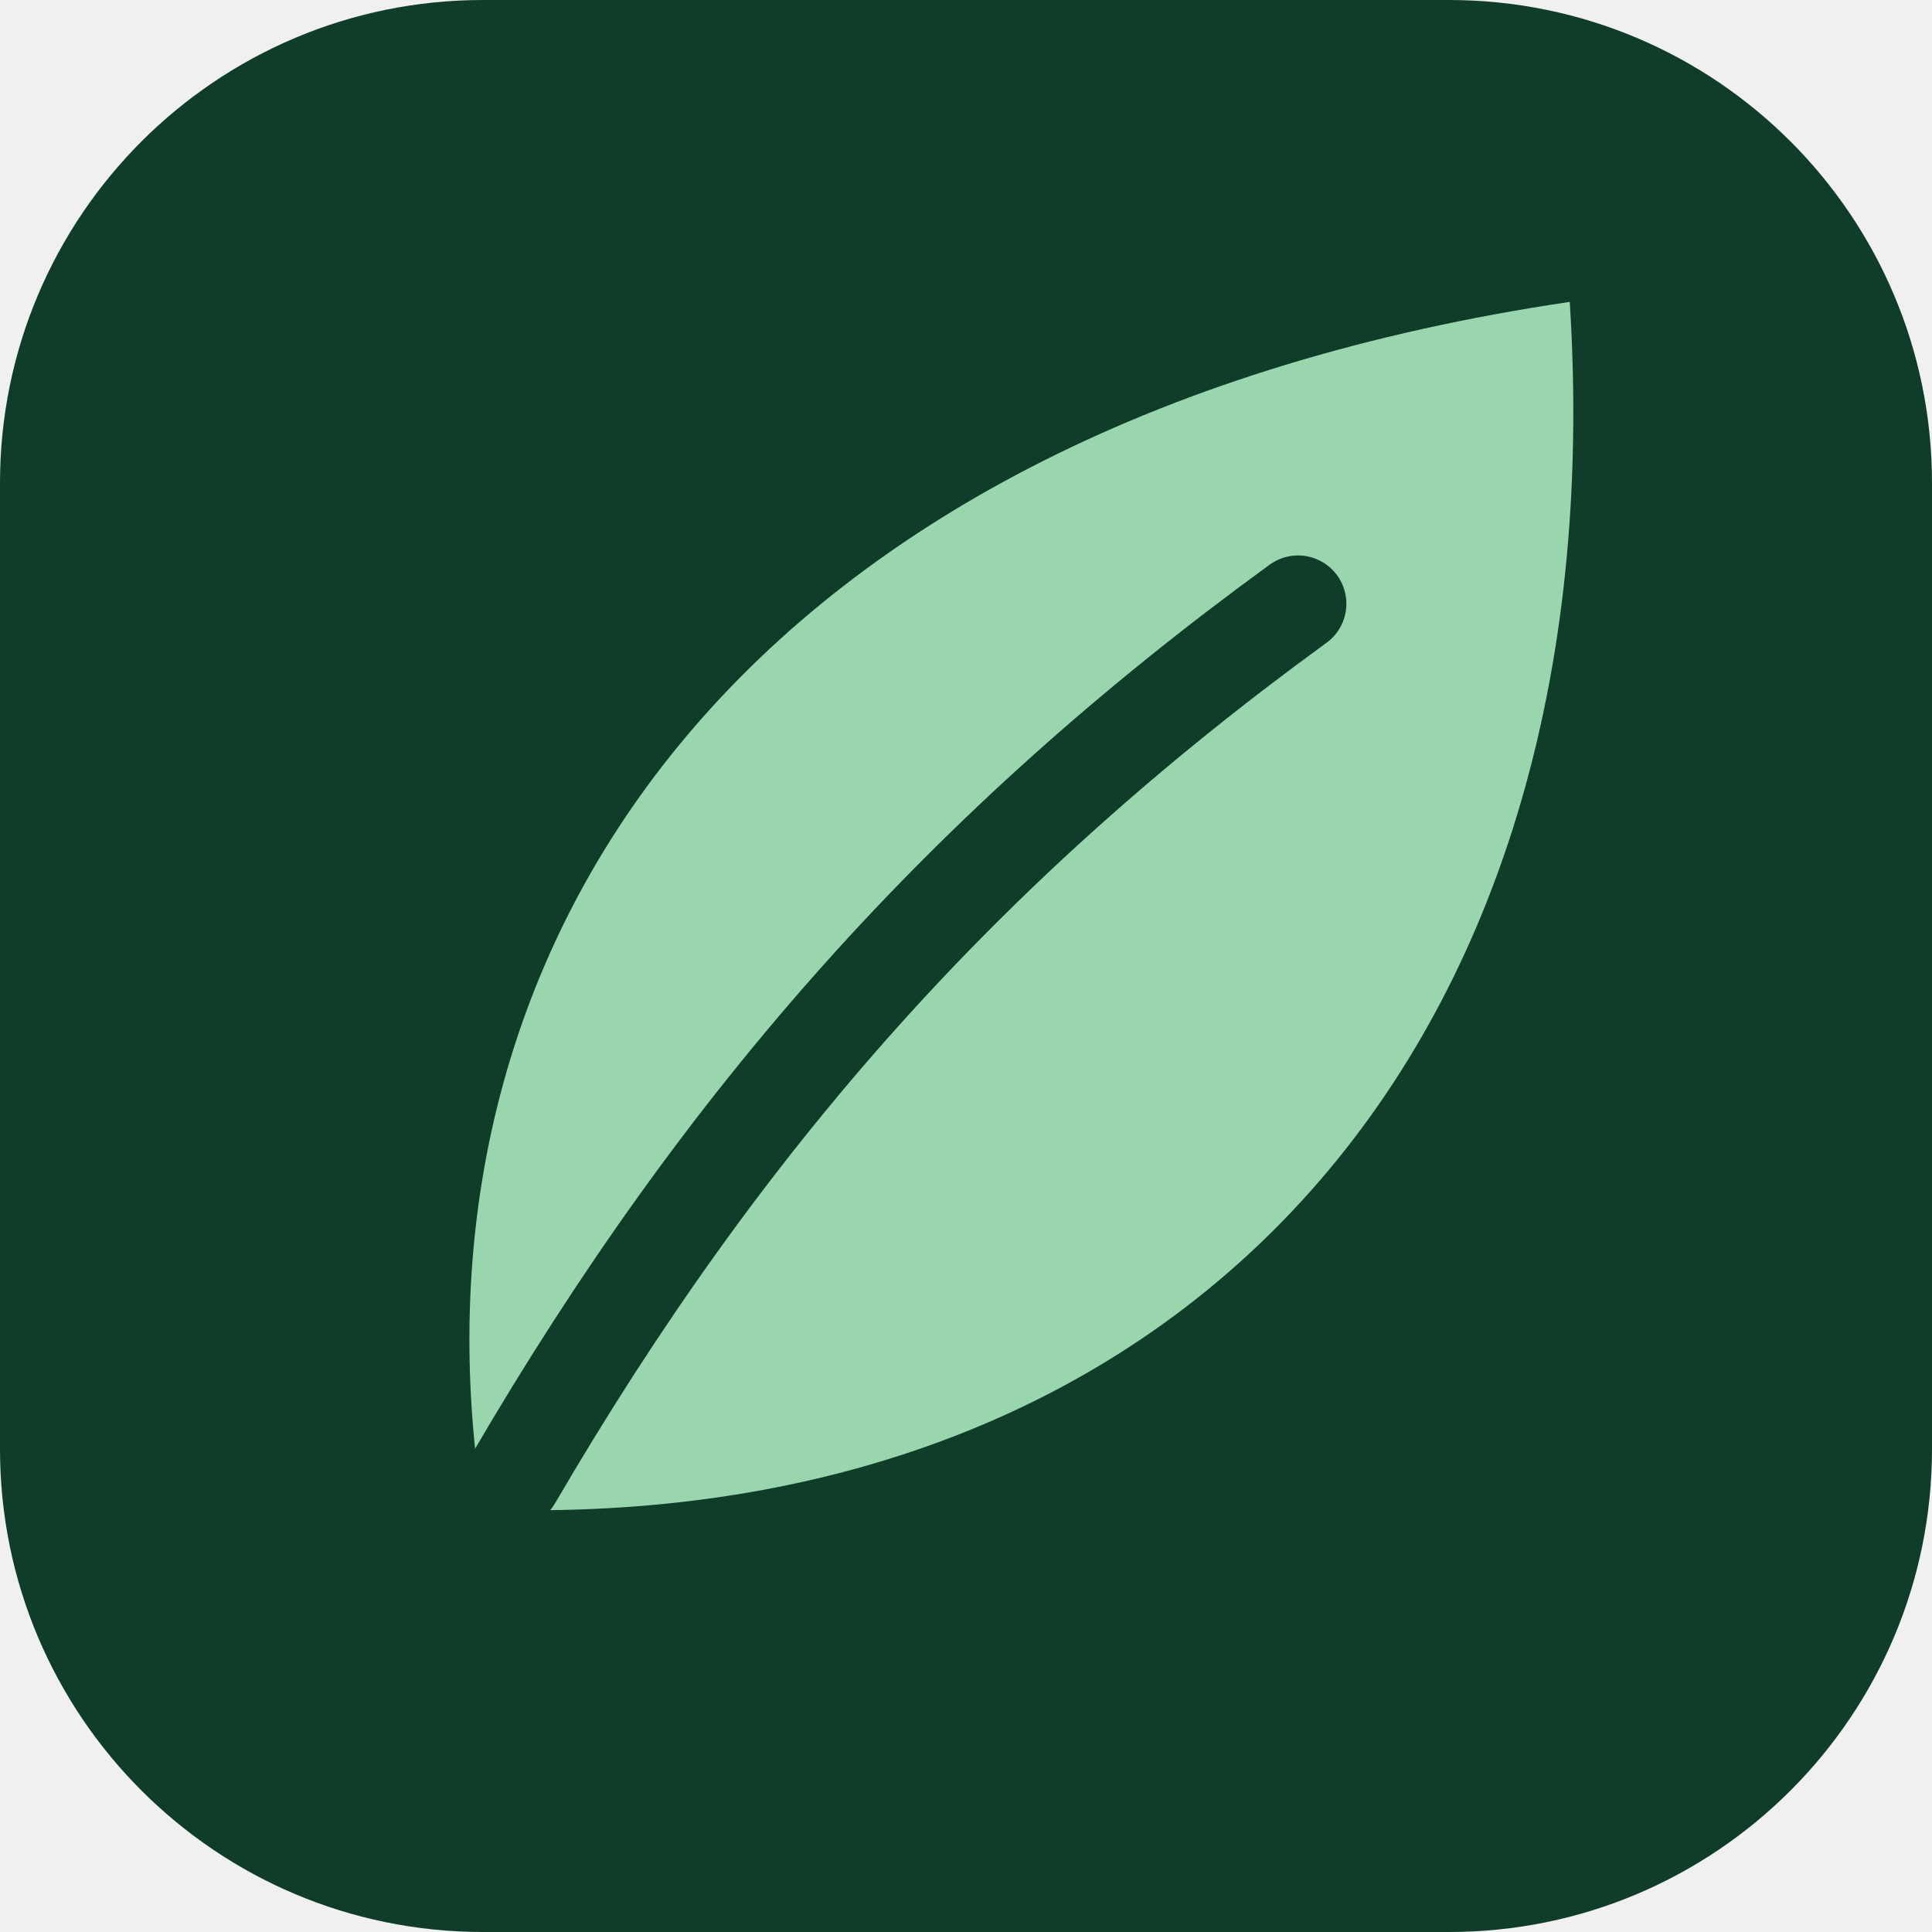
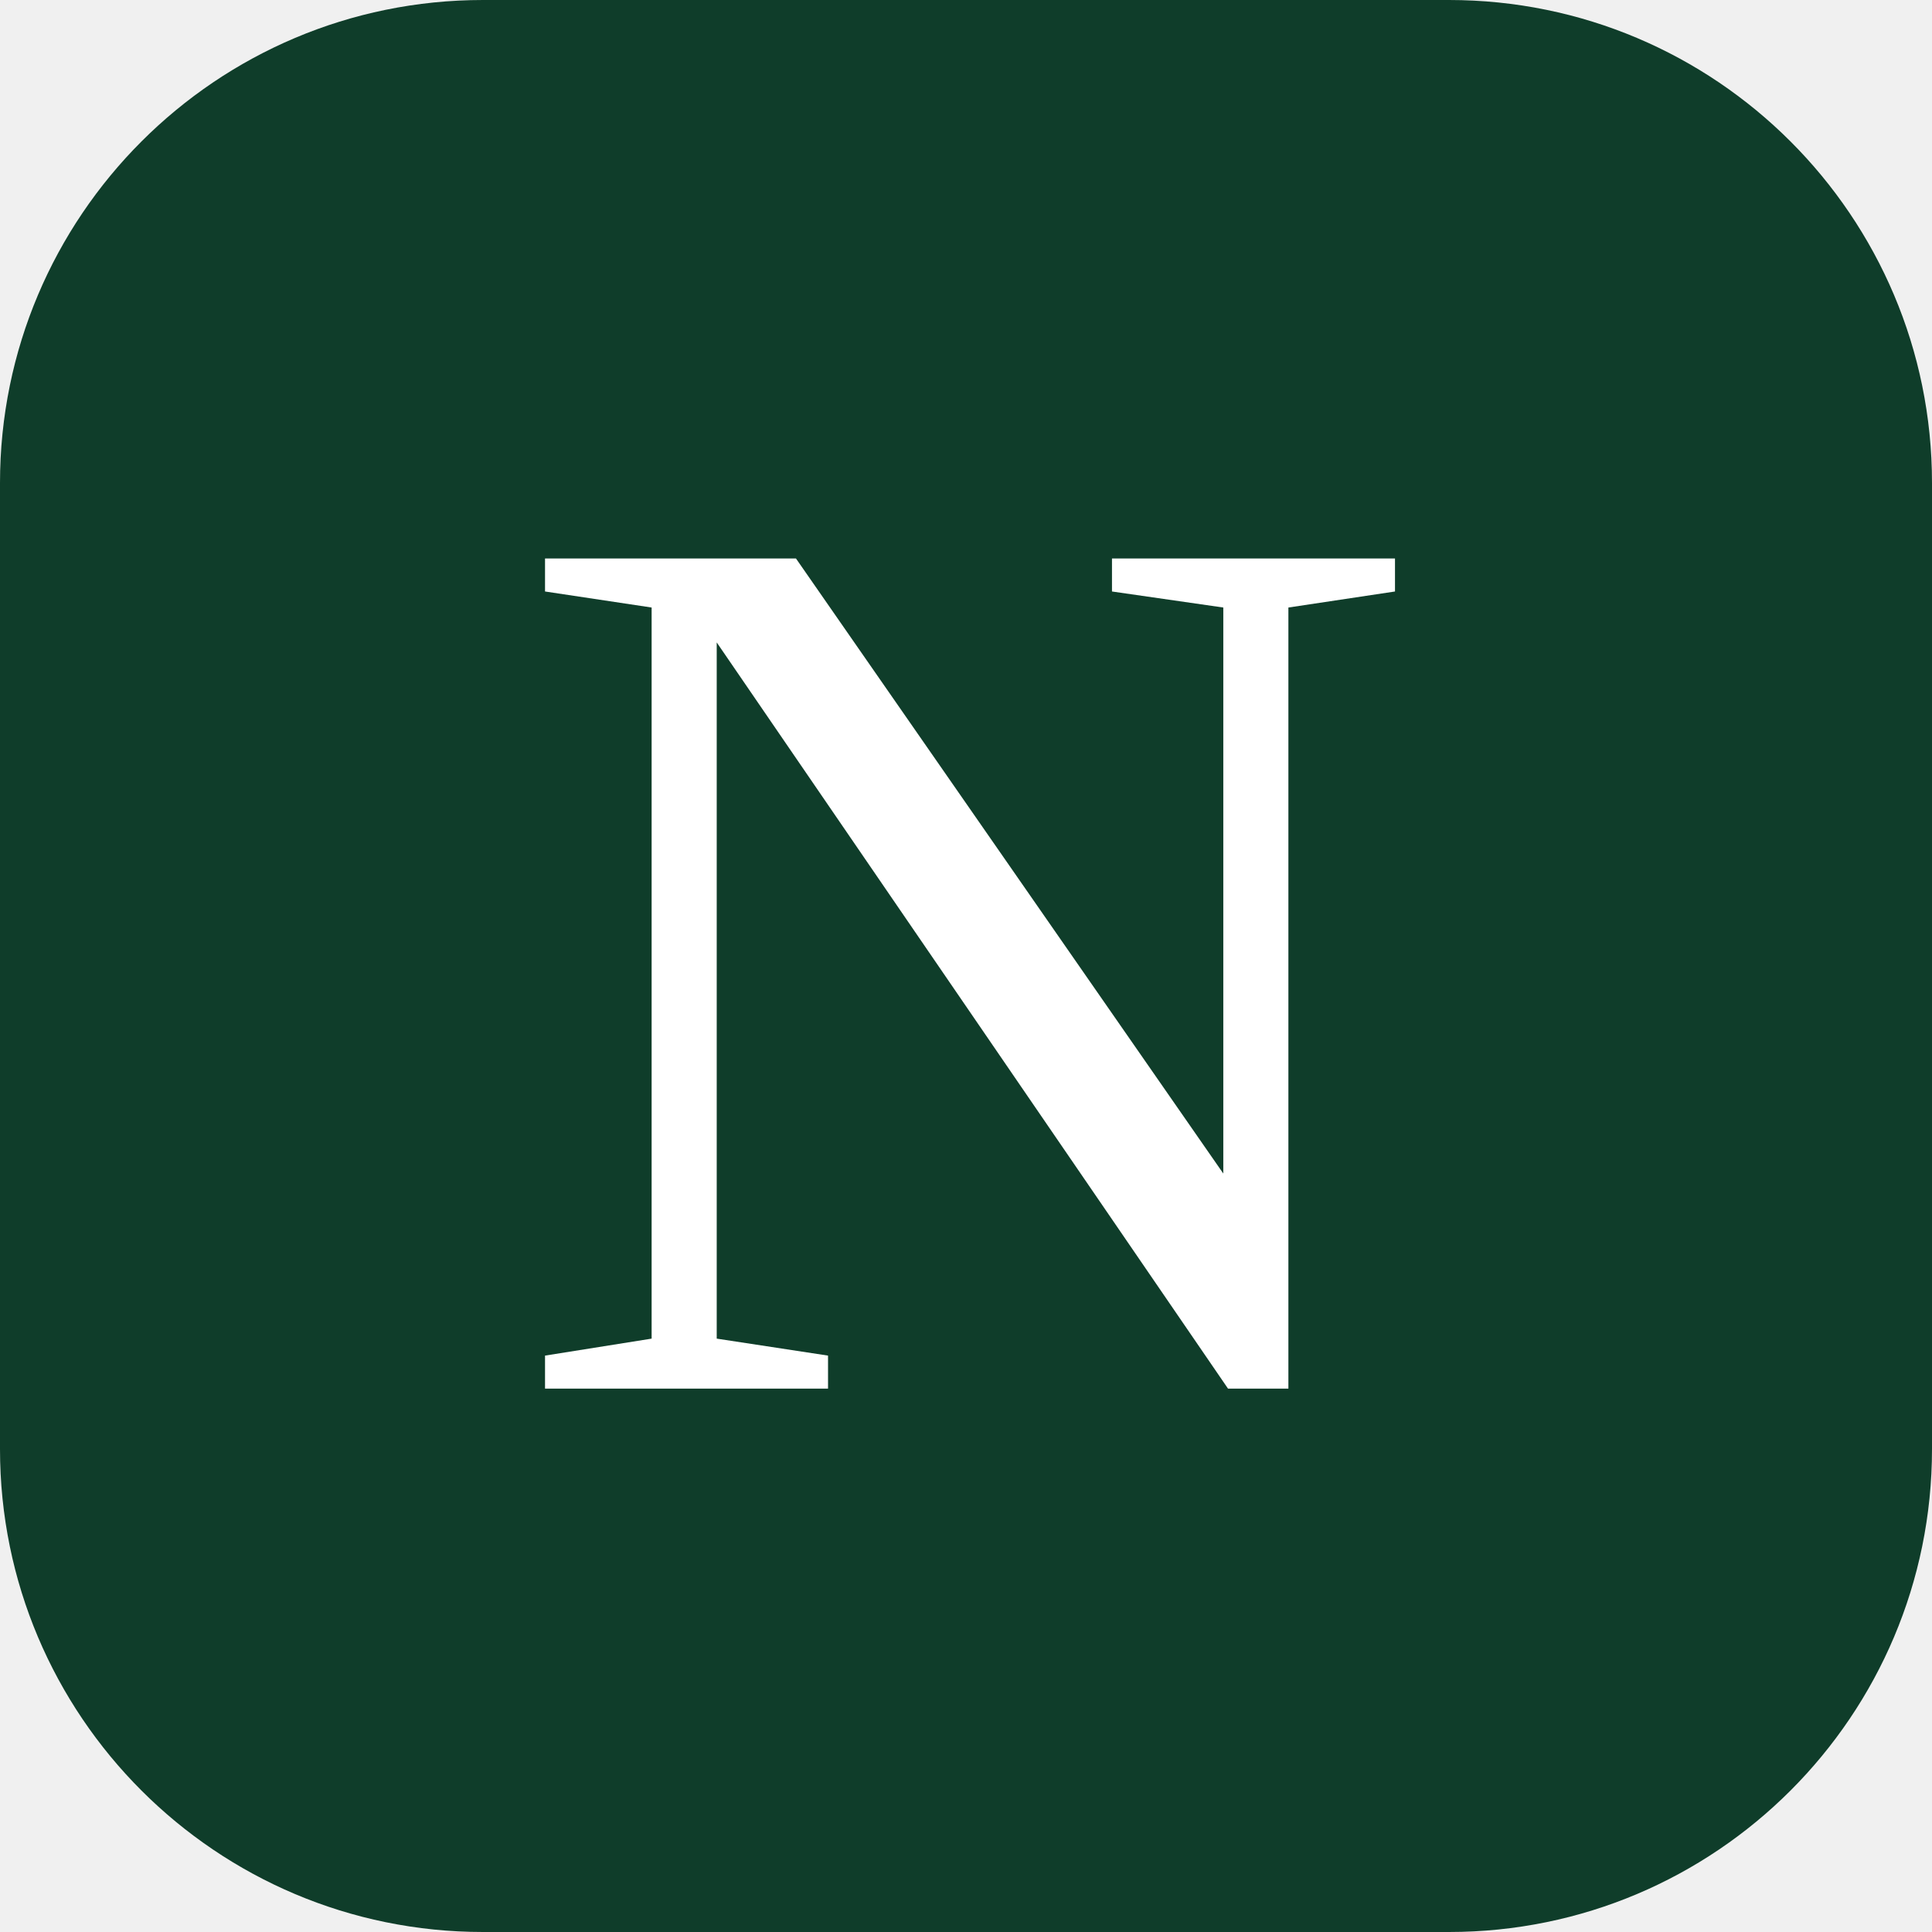
<svg xmlns="http://www.w3.org/2000/svg" viewBox="0 0 32 32">
  <rect width="32" height="32" rx="8" fill="#0f3d2a" />
-   <path d="M8 25C6.5 15.5 12.5 7 26 5c.8 12.6-6.6 20.4-18 20Z" fill="#9ad6ad" />
-   <path d="M8.5 24.5C12 18.5 16 14 21.5 10" stroke="#0f3d2a" stroke-width="1.6" stroke-linecap="round" fill="none" />
+   <text x="16" y="23" text-anchor="middle" font-family="Georgia, 'Times New Roman', serif" font-size="21" font-weight="500" fill="#ffffff">N</text>
</svg>
